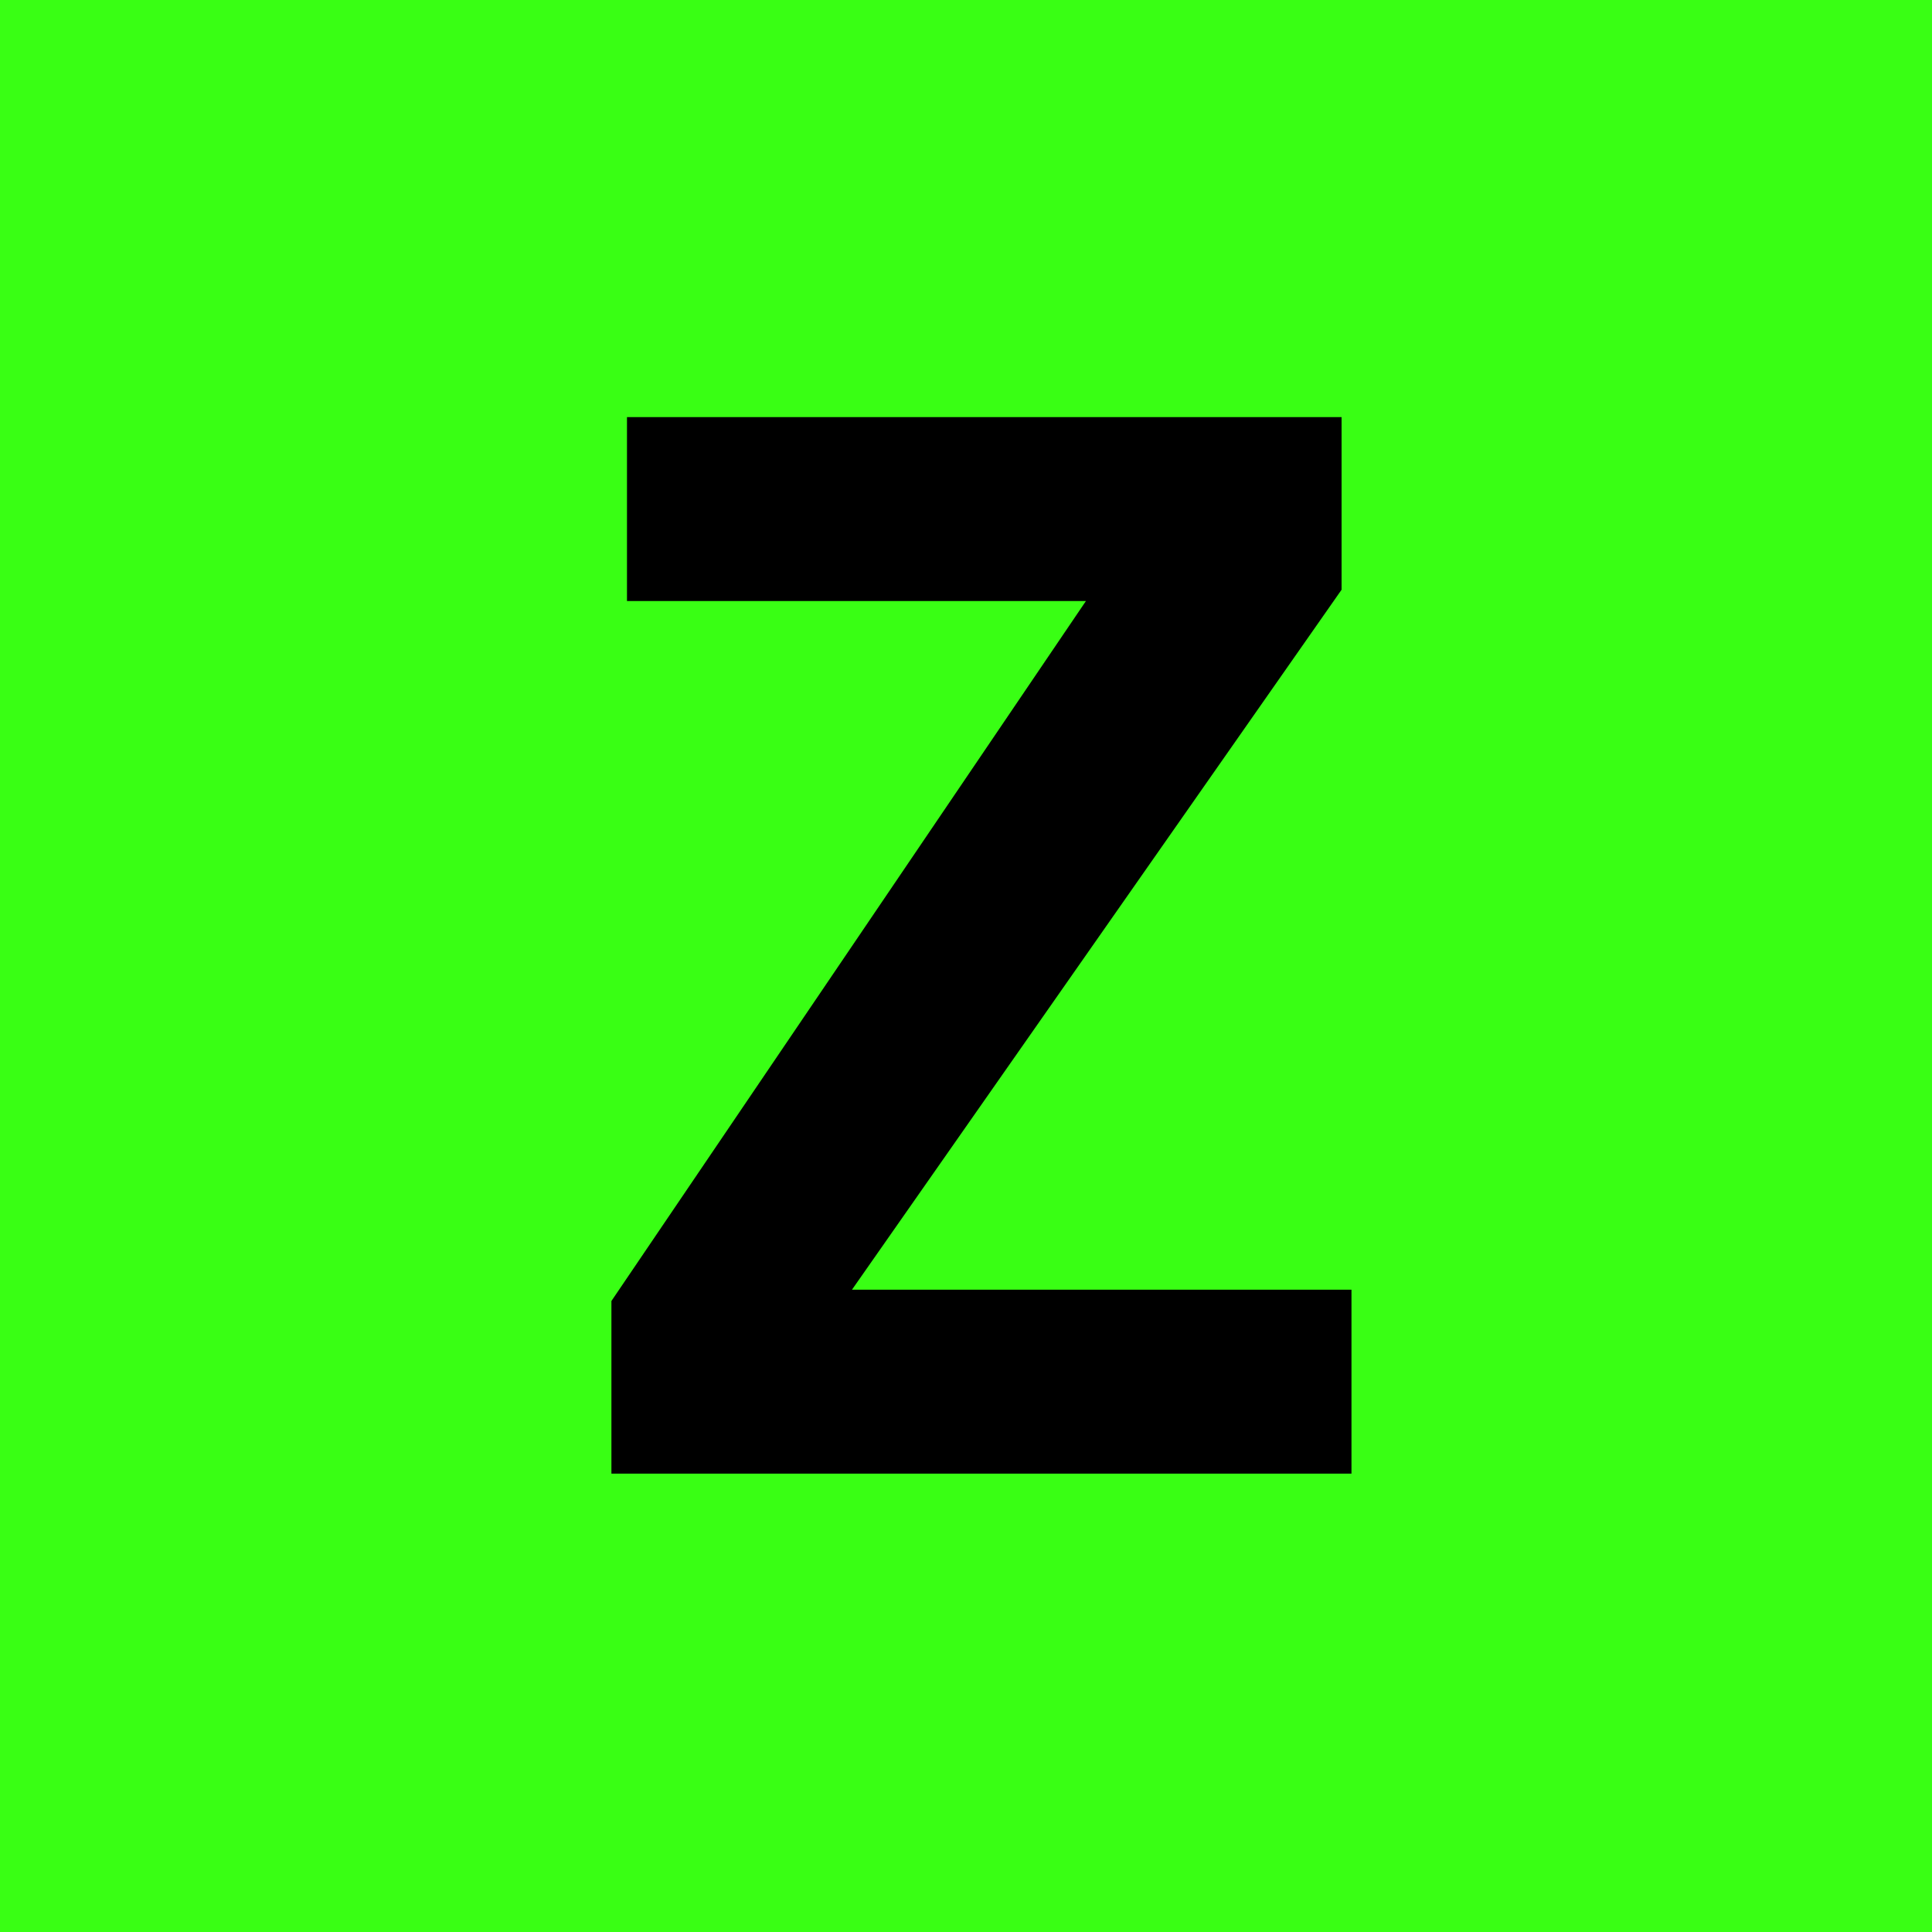
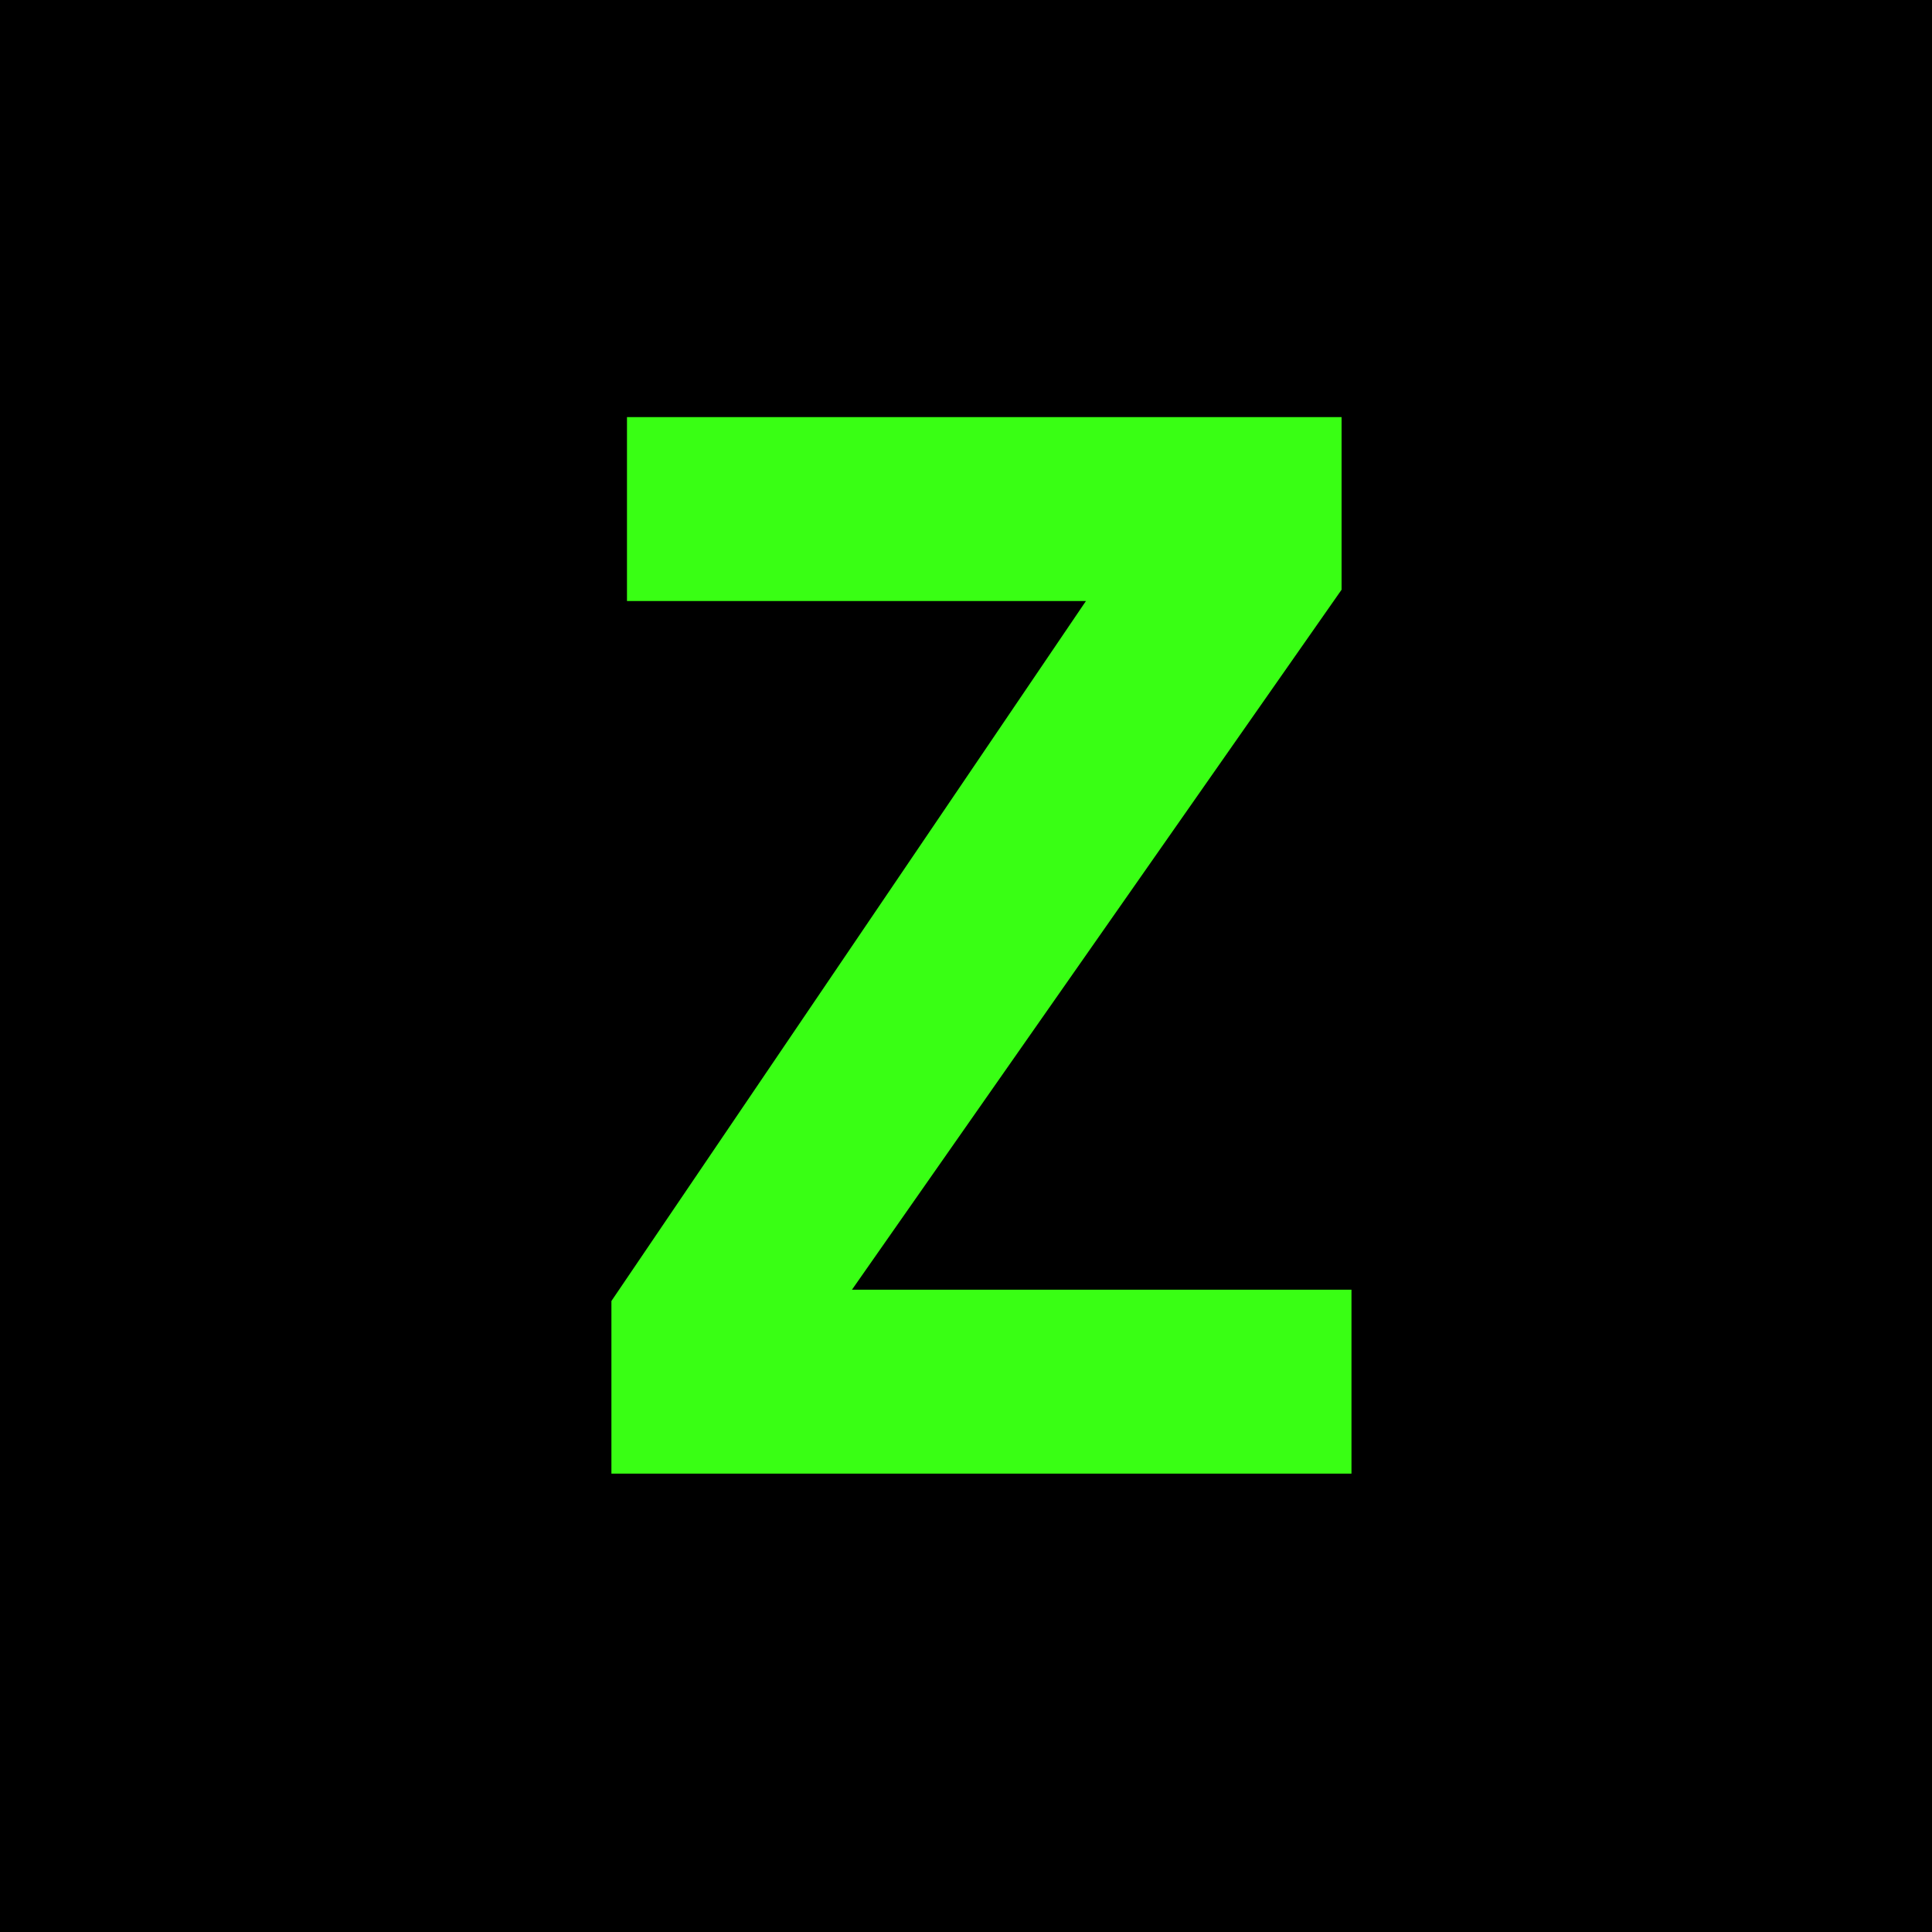
<svg xmlns="http://www.w3.org/2000/svg" width="64" height="64">
-   <rect width="100%" height="100%" fill="#39FF14" />
-   <text x="50%" y="55%" text-anchor="middle" dominant-baseline="middle" font-family="IBM Plex Mono, monospace" font-size="48" fill="#000" font-weight="bold">Z</text>
+   <rect width="100%" height="100%" fill="#000" />
+   <text x="50%" y="55%" text-anchor="middle" dominant-baseline="middle" font-family="IBM Plex Mono, monospace" font-size="48" fill="#39FF14" font-weight="bold">Z</text>
</svg>
